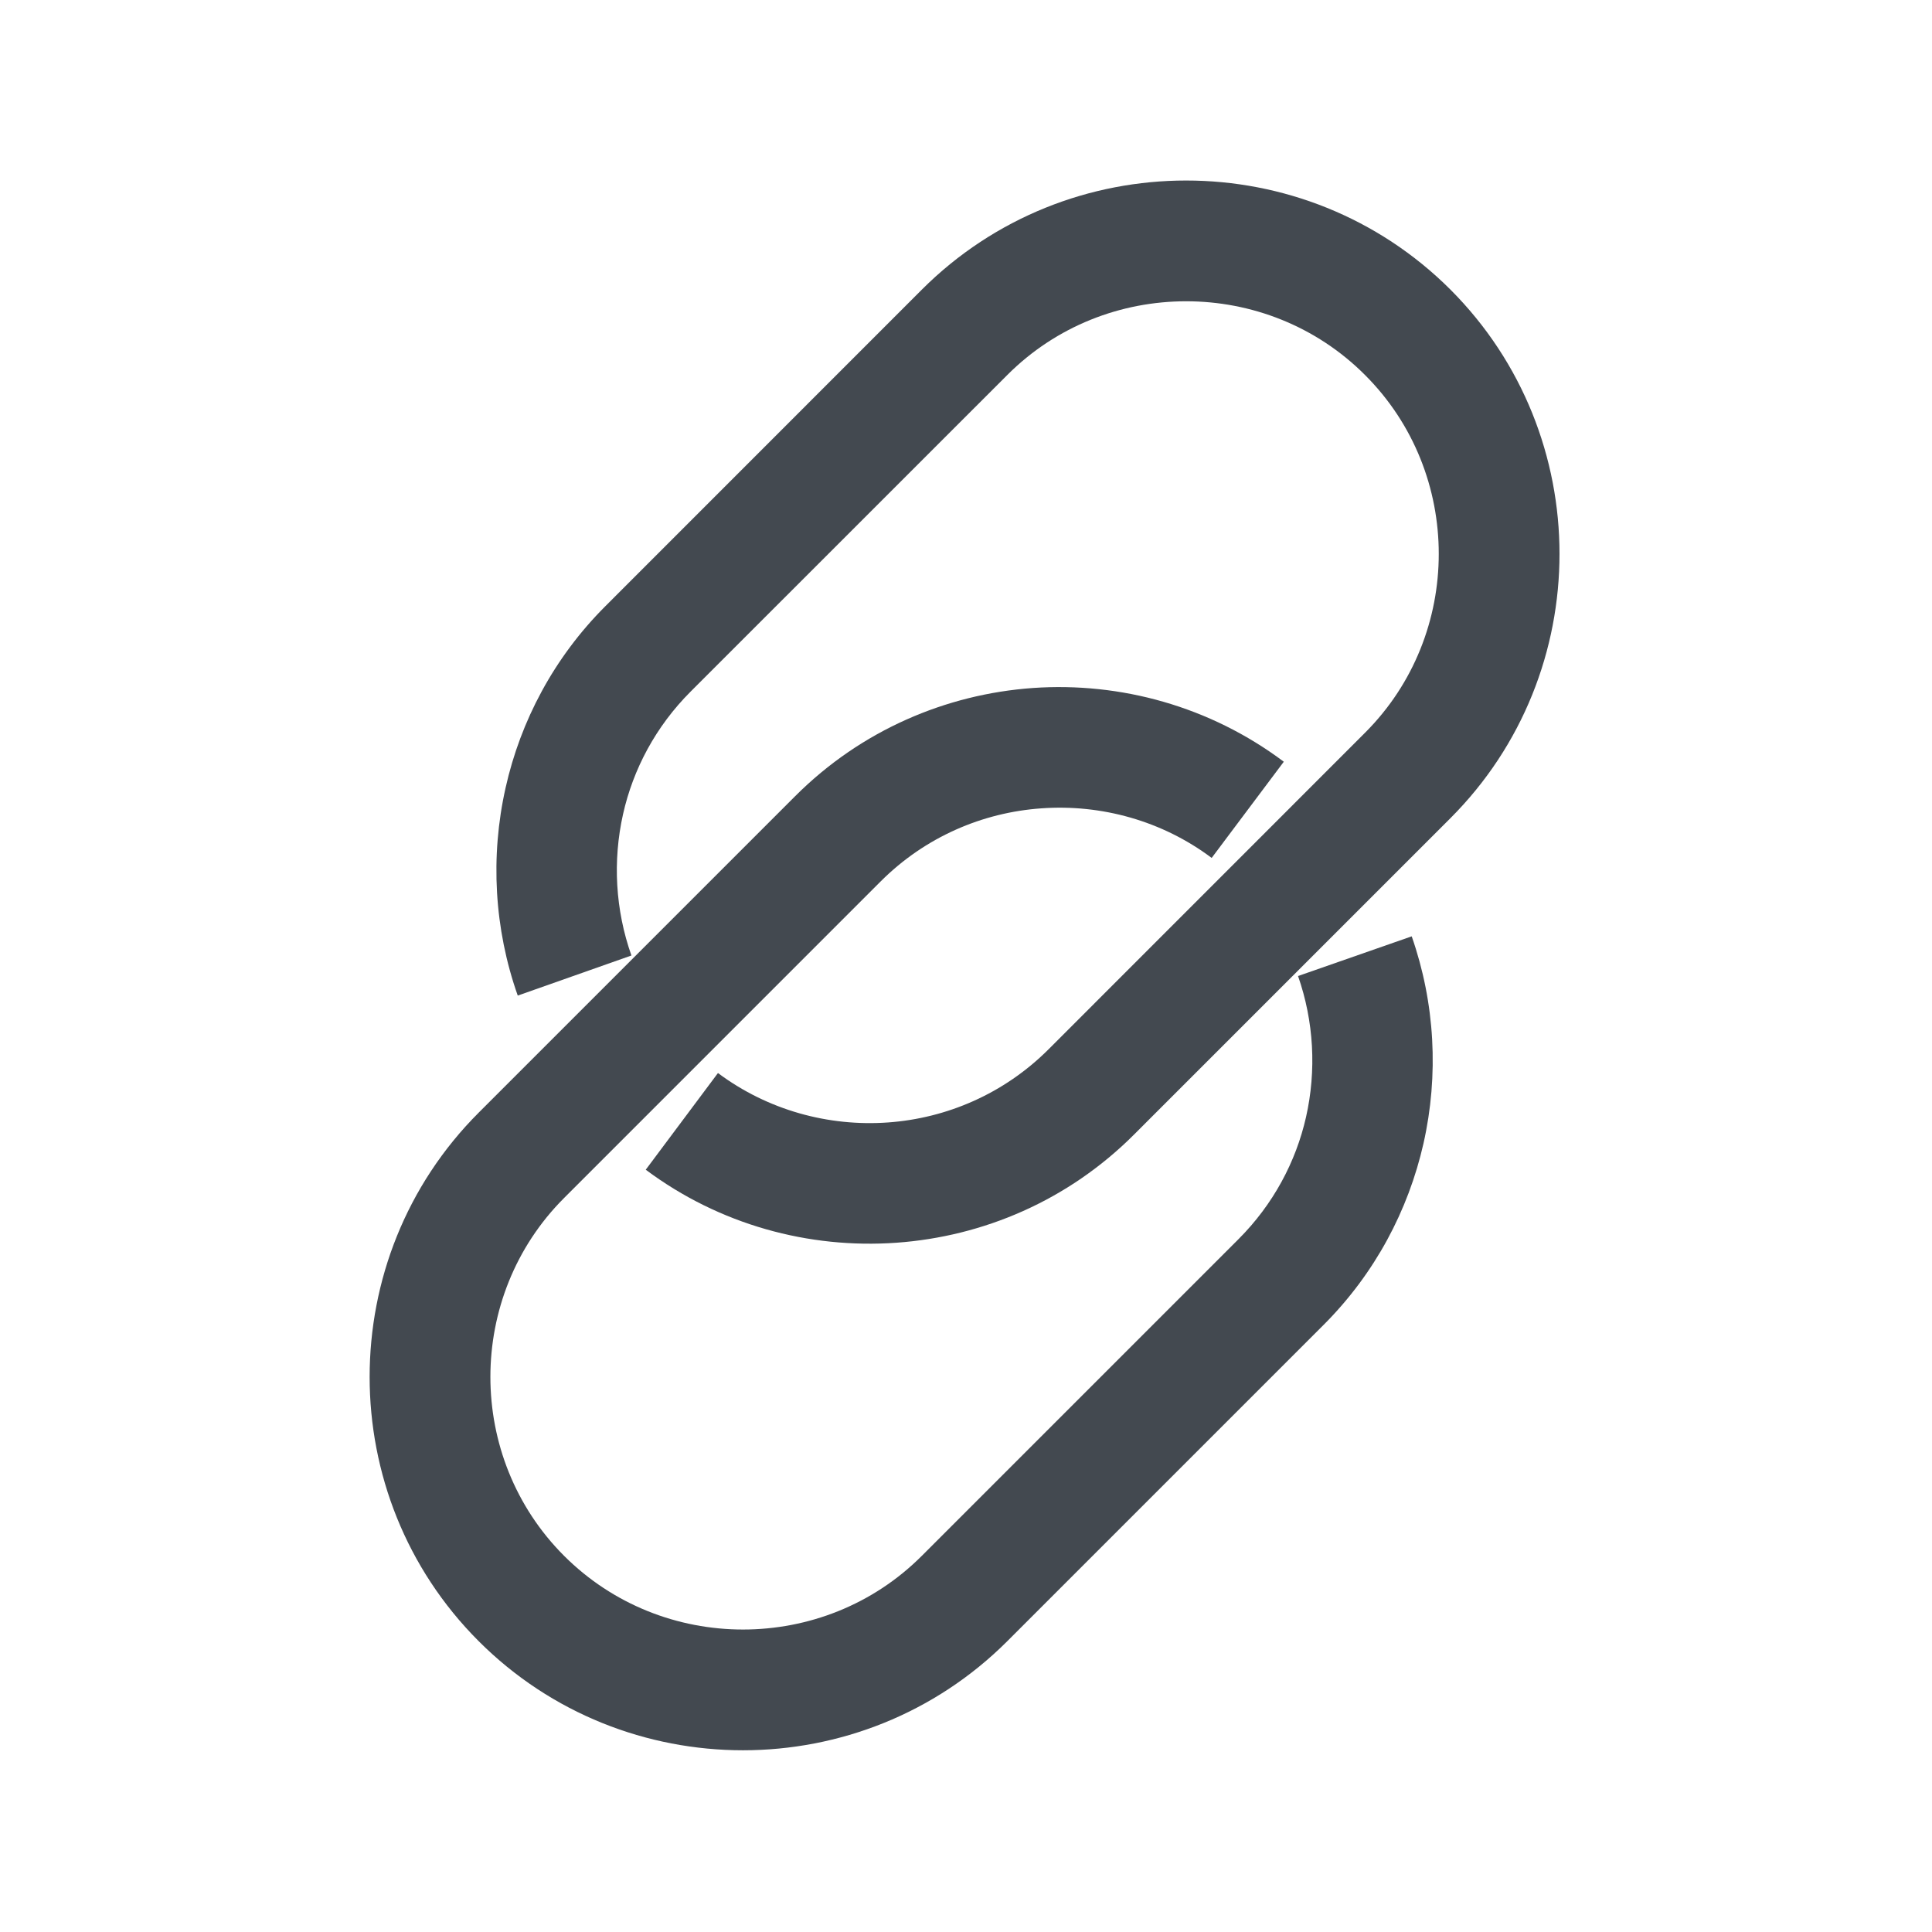
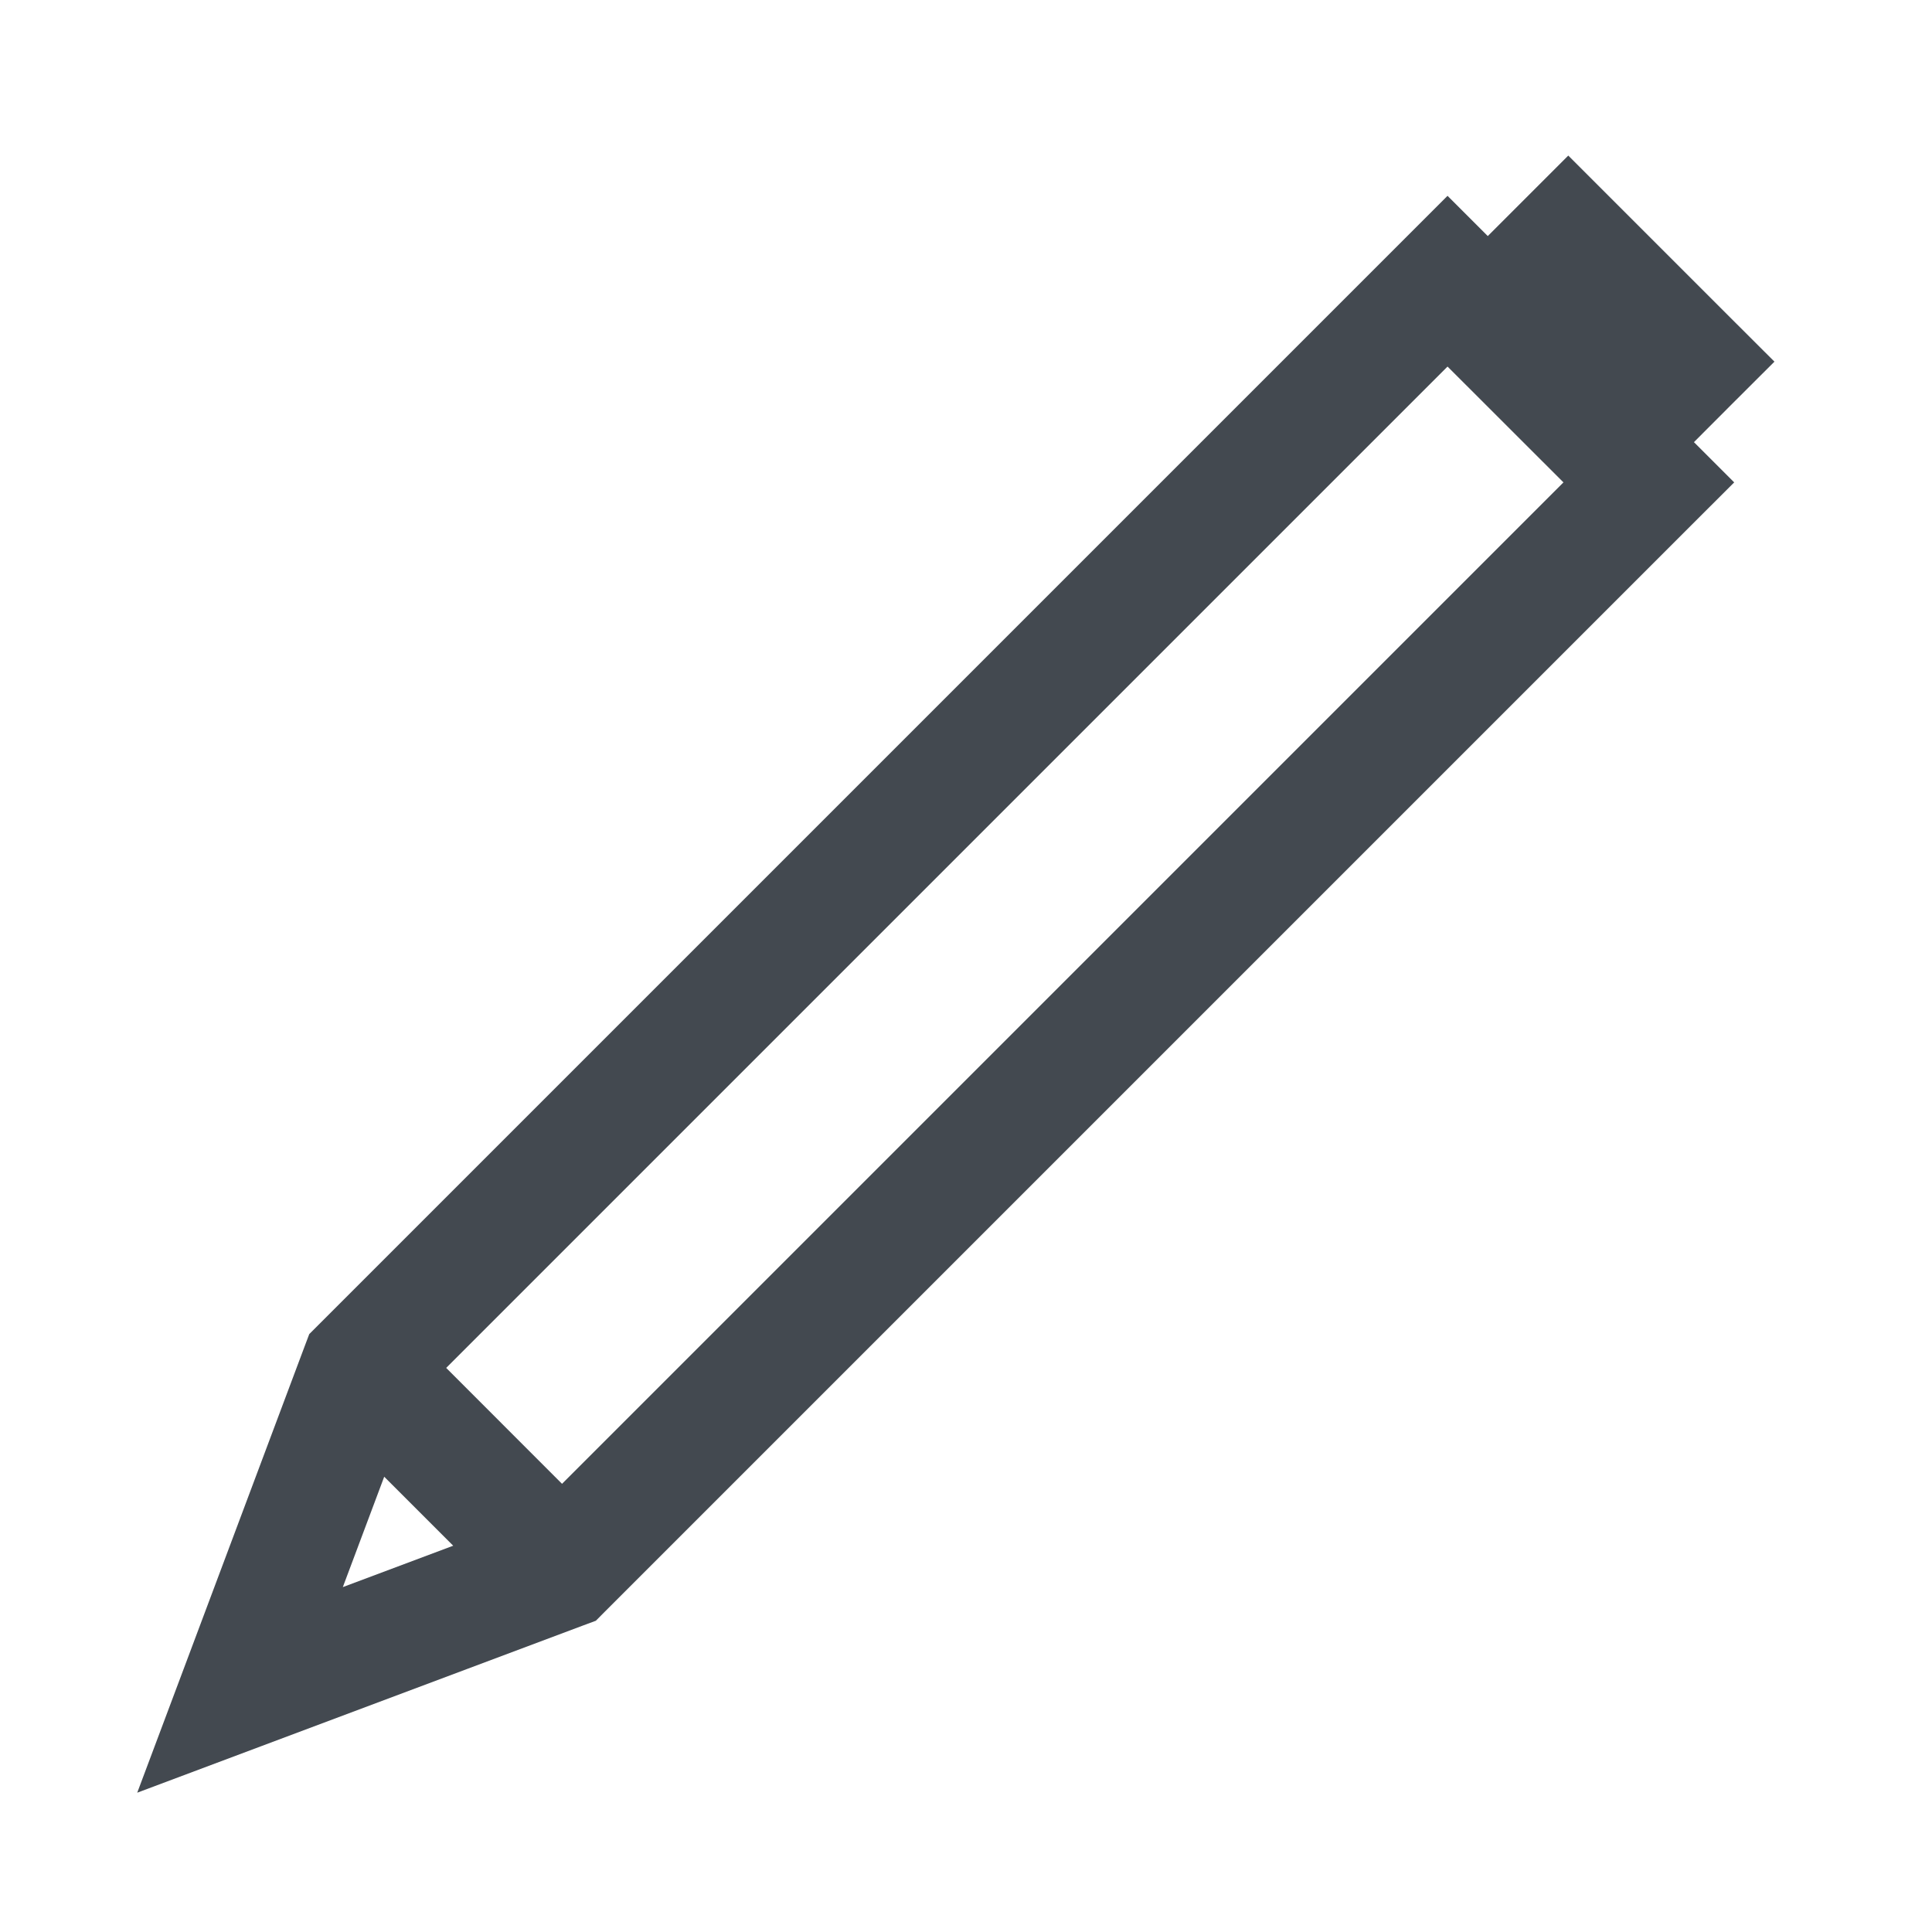
<svg xmlns="http://www.w3.org/2000/svg" version="1.1" id="Слой_1" x="0px" y="0px" width="680.314px" height="680.314px" viewBox="0 0 680.314 680.314" enable-background="new 0 0 680.314 680.314" xml:space="preserve">
  <g>
-     <path fill="#434950" d="M182.317,350.575c-8.306-23.5-9.723-48.955-4.28-73.191c5.272-23.527,17.008-45.808,35.121-63.921             l111.458-111.487c25.625-25.597,59.357-38.41,93.061-38.41s67.437,12.813,93.062,38.41c25.597,25.625,38.409,59.357,38.409,93.062             c0,33.732-12.813,67.464-38.409,93.062L399.281,399.558c-23.188,23.188-53.064,35.857-83.594,38.041             c-30.87,2.211-62.391-6.35-88.299-25.711l25.427-34.043c17.546,13.096,38.919,18.906,59.896,17.404             c20.608-1.475,40.791-10.063,56.494-25.738l111.459-111.487c17.319-17.292,25.965-40.139,25.965-62.986             s-8.646-45.695-25.965-62.986c-17.292-17.32-40.139-25.965-62.986-25.965c-22.847,0-45.694,8.646-62.985,25.965L243.206,243.51             c-12.331,12.331-20.268,27.383-23.811,43.172c-3.685,16.441-2.721,33.761,2.948,49.776L182.317,350.575z" />
-     <path fill="#434950" d="M497.104,329.712c8.221,23.5,9.581,48.869,4.139,72.965c-5.329,23.471-17.036,45.693-35.093,63.779             L354.692,577.913c-25.625,25.598-59.358,38.41-93.062,38.41c-33.732,0-67.465-12.813-93.062-38.41             c-25.625-25.625-38.41-59.357-38.41-93.061c0-33.705,12.784-67.438,38.41-93.063l111.458-111.458             c23.216-23.216,53.122-35.887,83.679-38.069c30.869-2.154,62.419,6.491,88.356,25.965l-25.398,33.874             c-17.49-13.125-38.92-18.964-59.953-17.461c-20.664,1.446-40.904,10.035-56.608,25.739L198.617,421.866             c-17.292,17.291-25.937,40.139-25.937,62.986s8.646,45.693,25.937,62.986c17.319,17.318,40.167,25.965,63.014,25.965             c22.847,0,45.694-8.646,62.986-25.965L436.075,436.38c12.302-12.303,20.239-27.27,23.811-43.002             c3.714-16.441,2.778-33.732-2.807-49.691L497.104,329.712z" />
+     <path fill="#434950" d="M523.893,83.126l13.322-13.323l15.023-15.023l15.023,15.023l42.521,42.52l15.052,15.024l-15.052,15.023   l-13.295,13.323l14.173,14.173l-15.052,15.024L212.932,567.567l-3.118,3.146l-4.507,1.672L91.92,614.905l-43.597,16.355   l16.356-43.596l42.52-113.387l1.701-4.506l3.118-3.119L494.695,83.977l15.023-15.023L523.893,83.126z M120.72,558.864l38.863-14.57   l-24.293-24.293L120.72,558.864z M197.908,522.497l352.63-352.631l-40.819-40.791L157.117,481.677L197.908,522.497z" />
  </g>
</svg>
